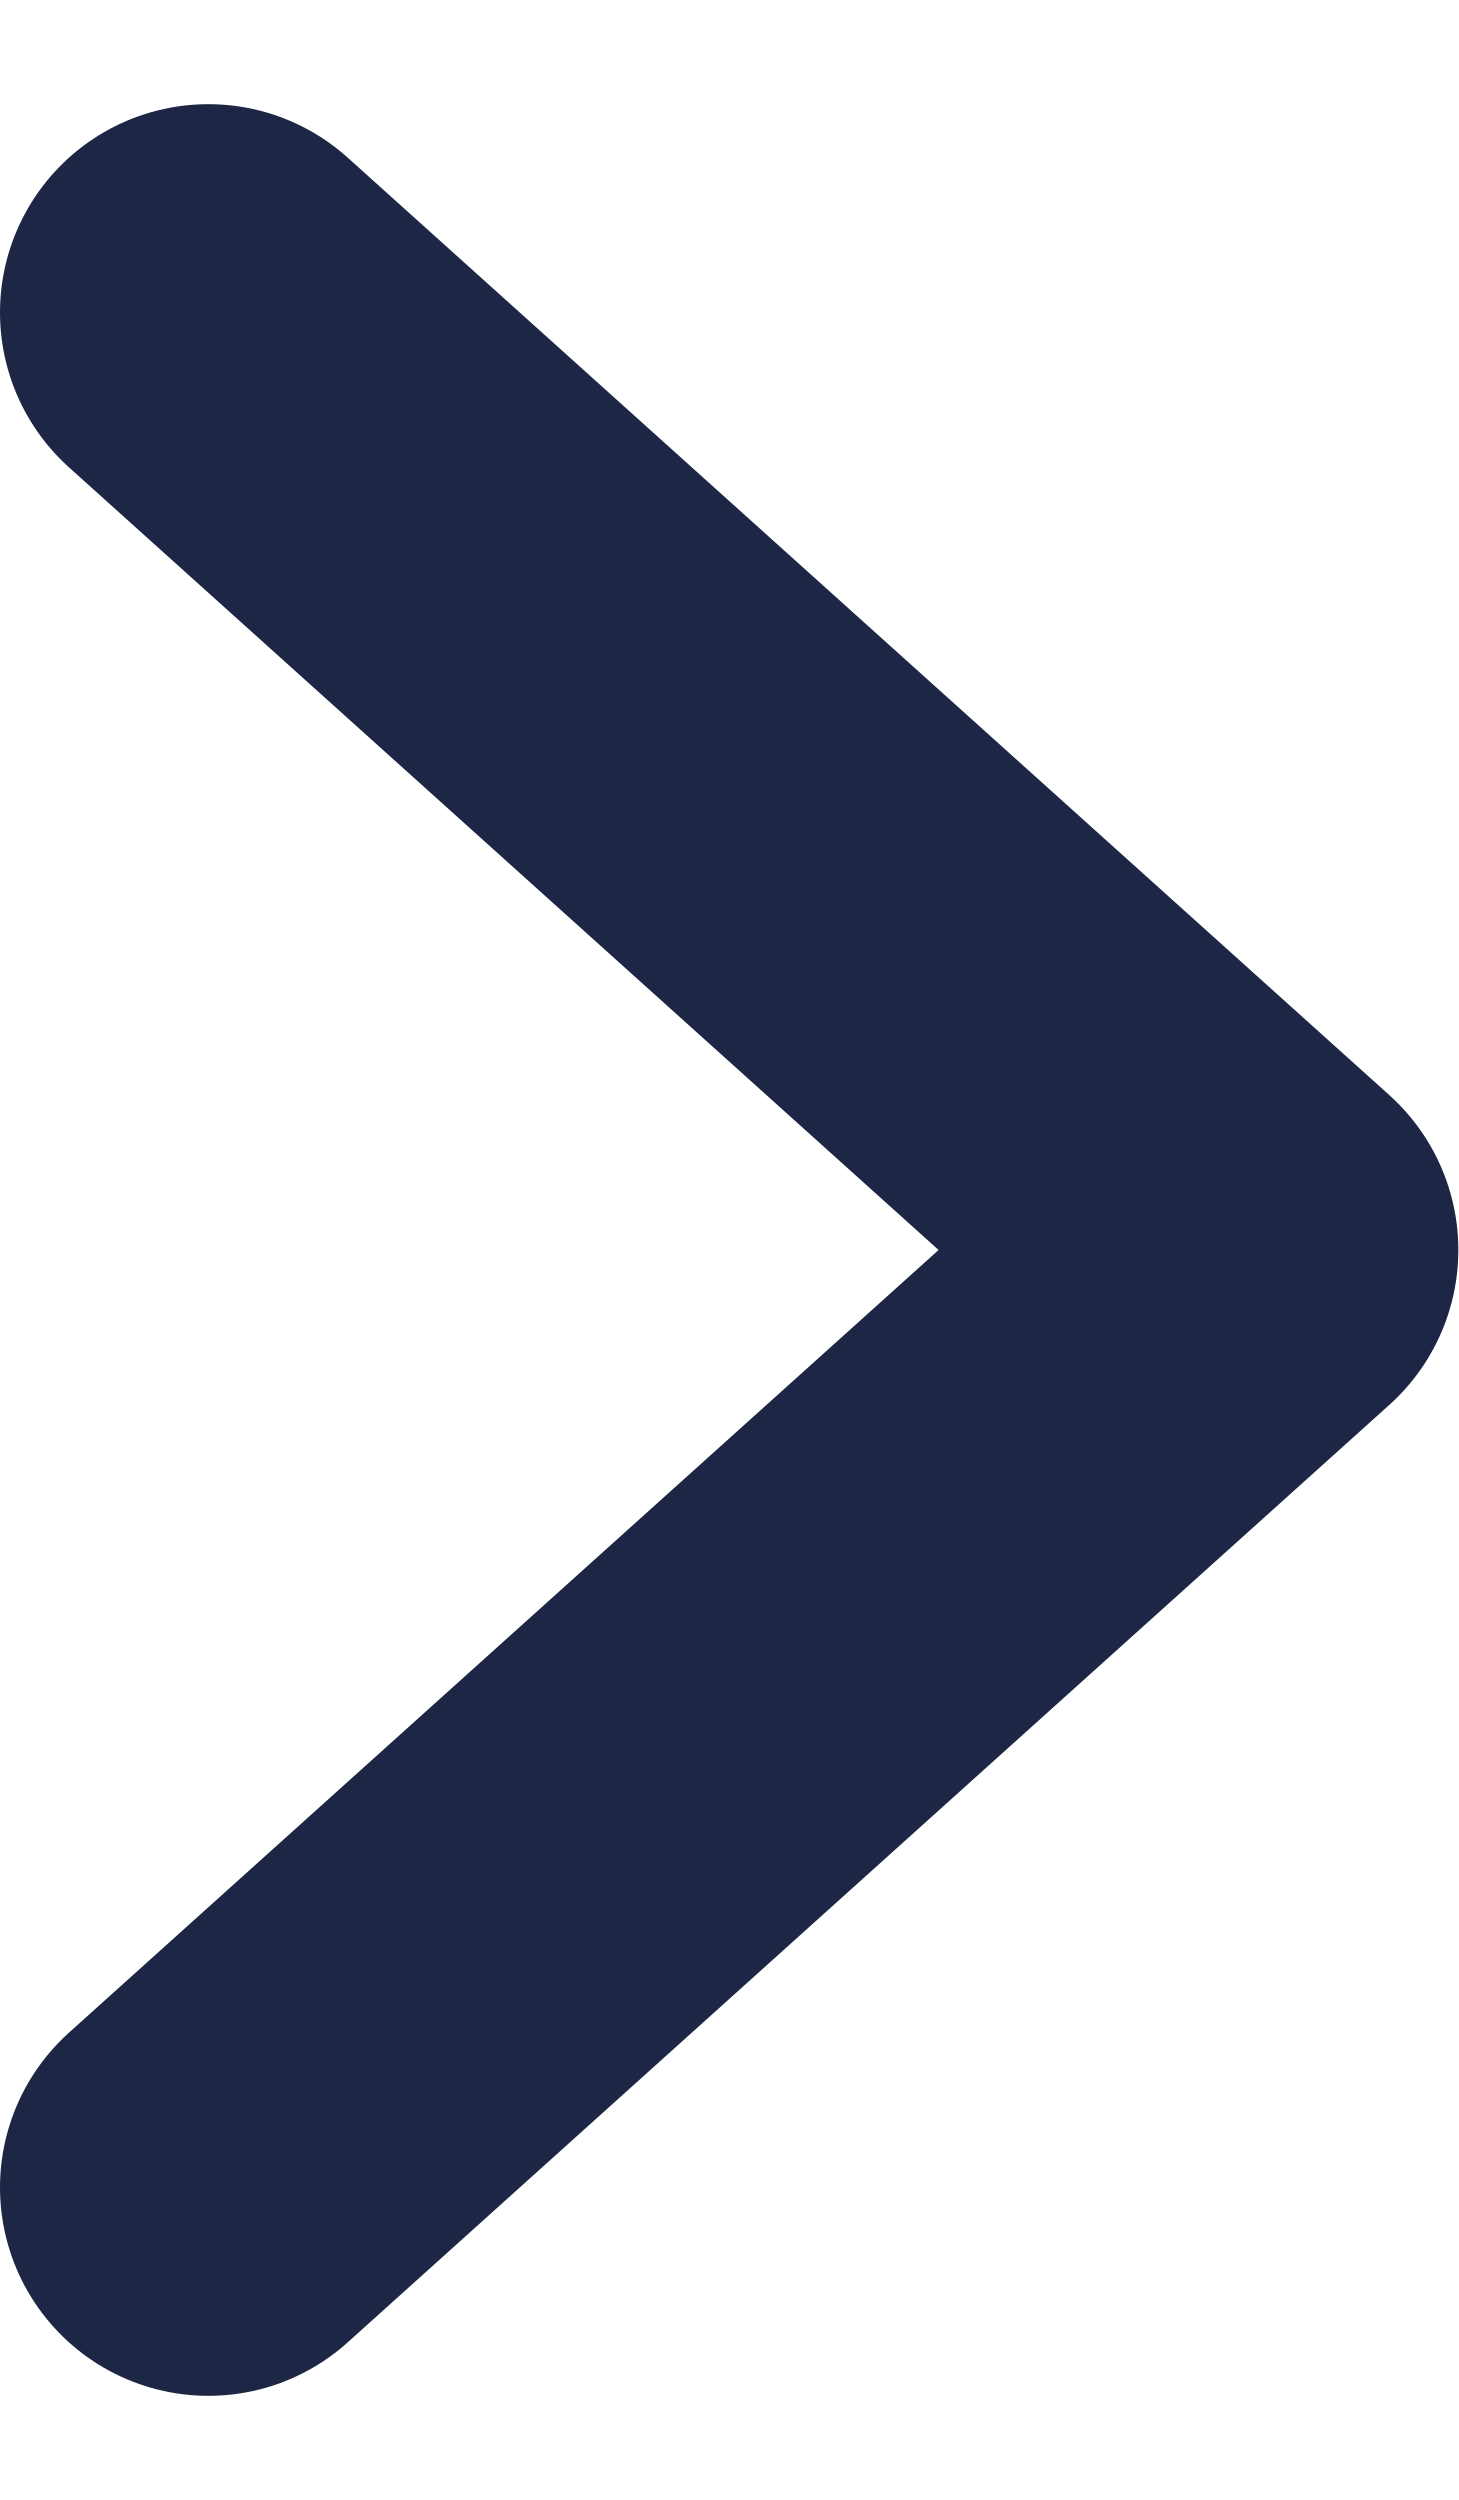
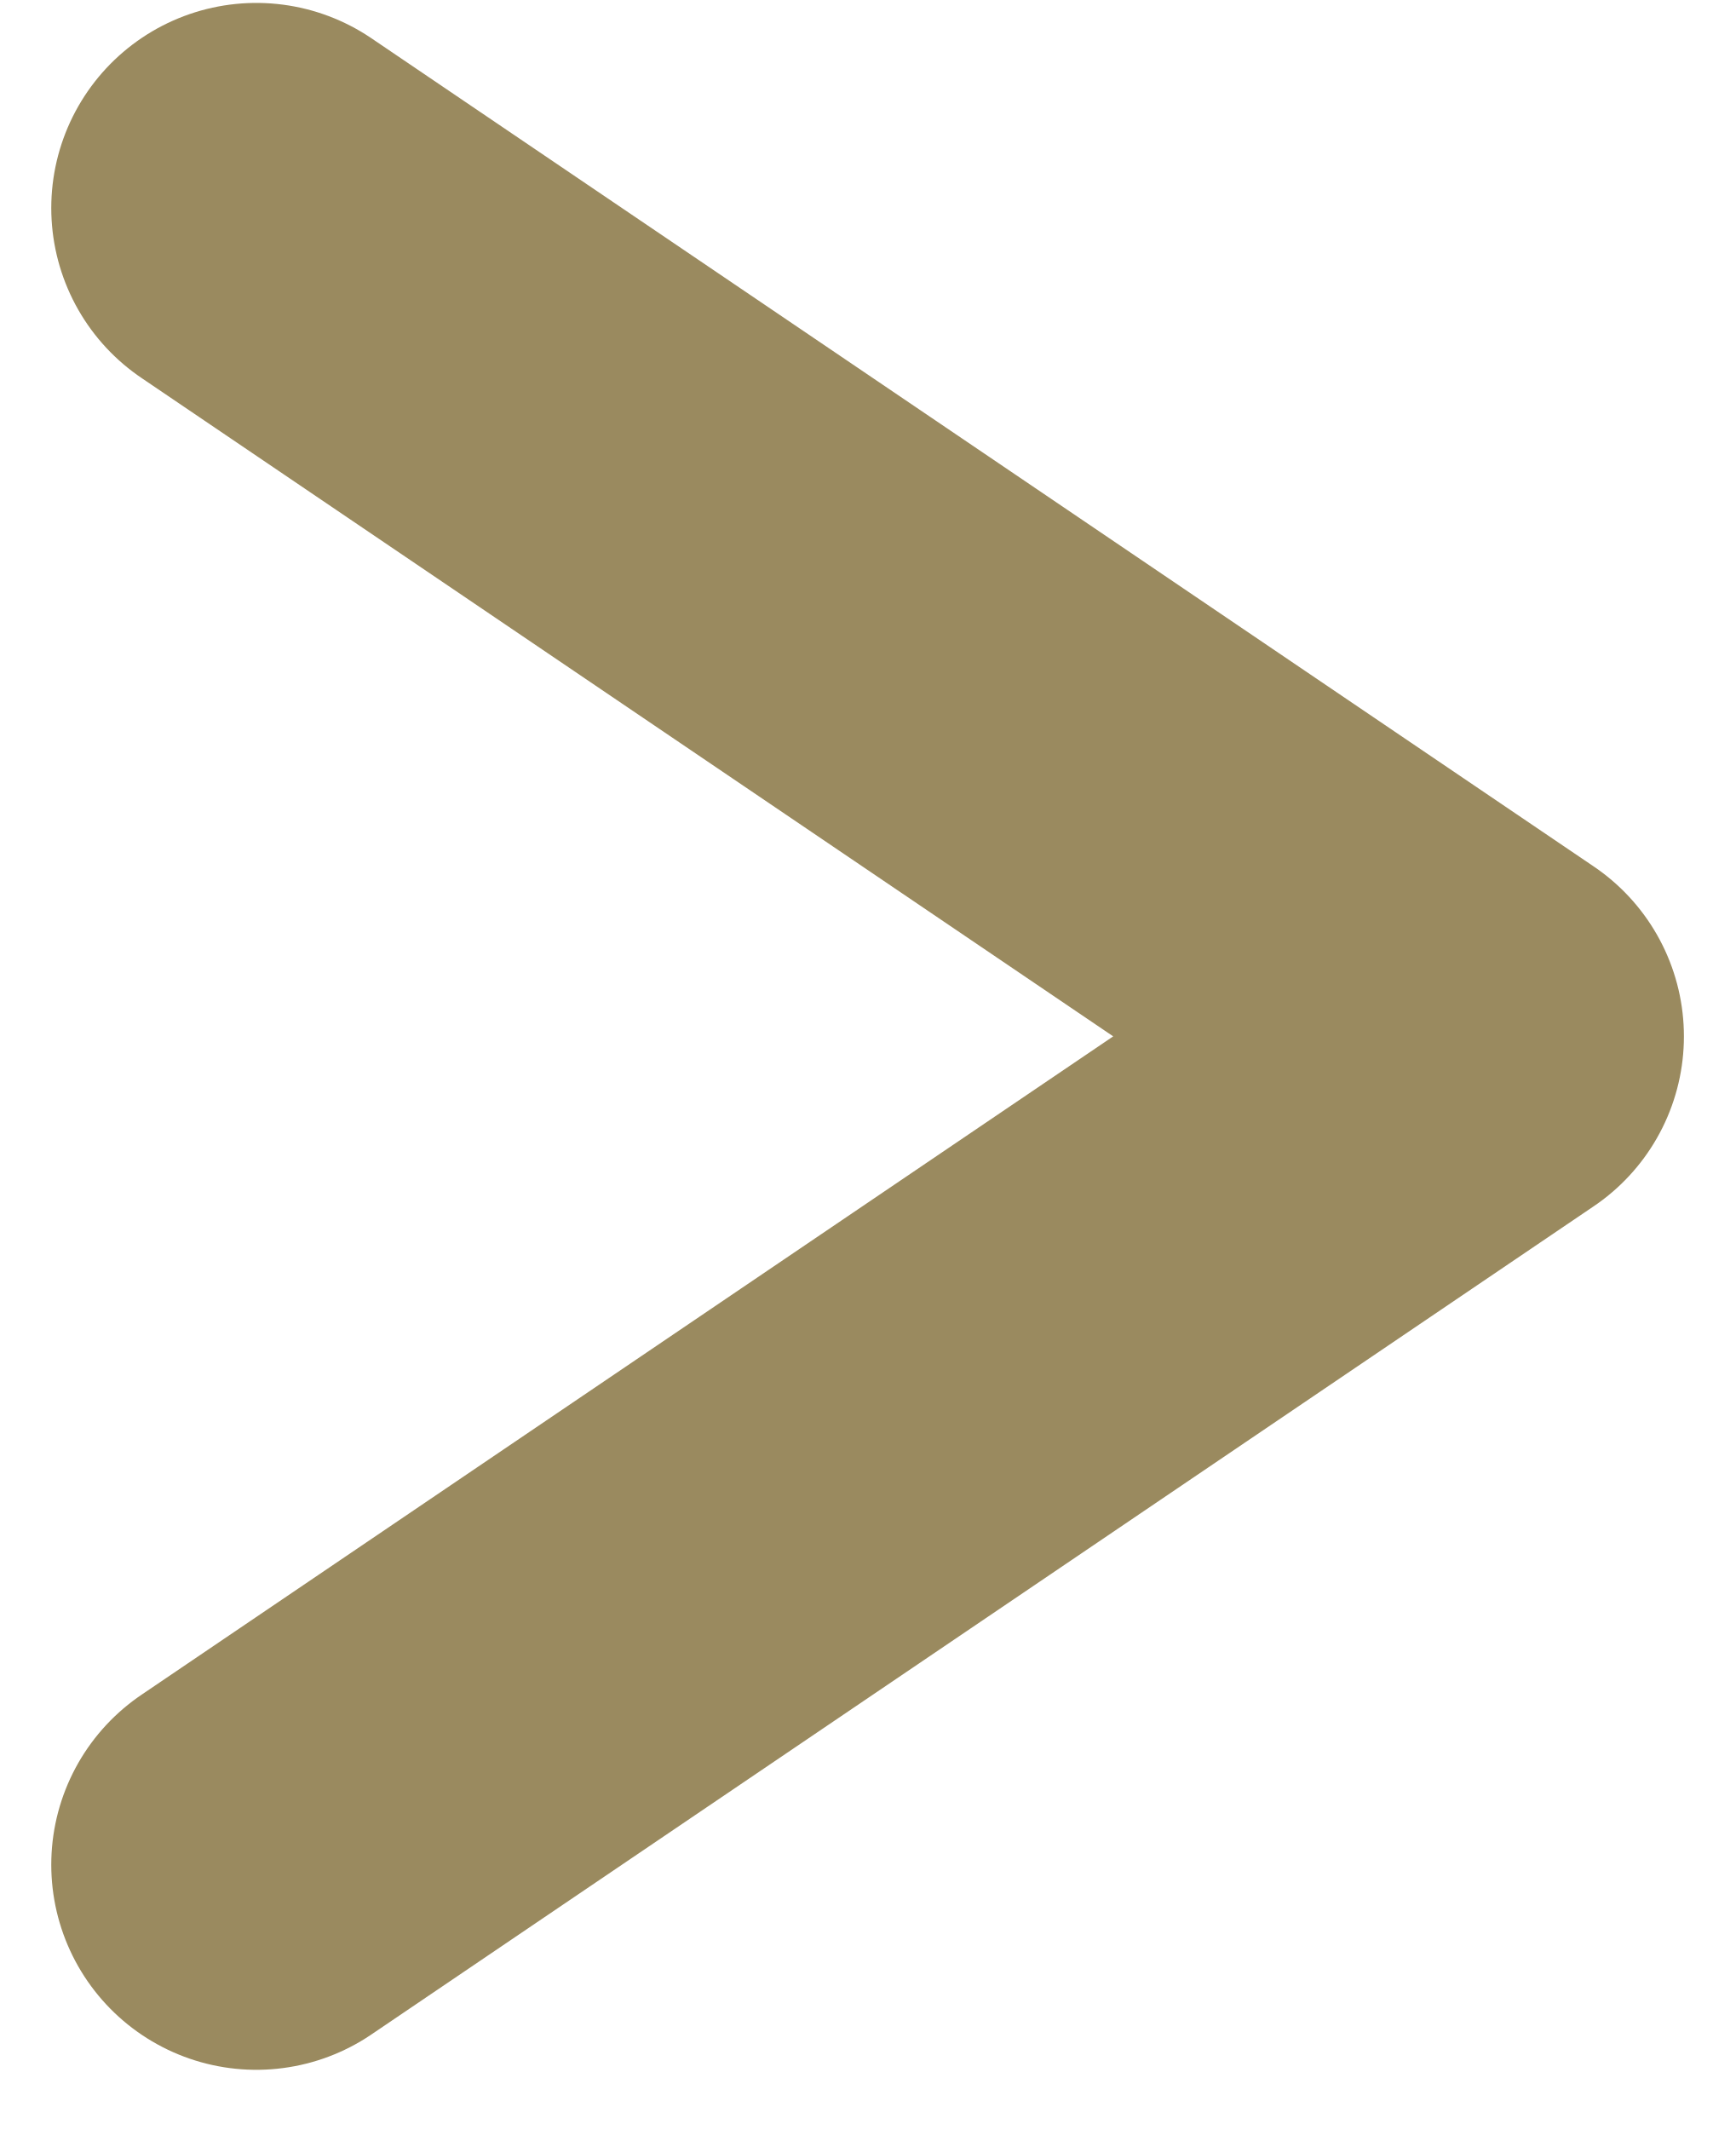
- <svg xmlns="http://www.w3.org/2000/svg" width="7" height="12" viewBox="0 0 7 12" fill="none">
-   <path d="M1 1.5L6 6L1 10.5" stroke="#1D2644" stroke-width="2" stroke-linecap="round" stroke-linejoin="round" />
+ <svg xmlns="http://www.w3.org/2000/svg" width="22" height="27" viewBox="0 0 22 27" fill="none">
+   <path d="M3.25 23.637L18.75 13.137L3.25 2.637" stroke="#9A8A5F" stroke-width="5.2" stroke-linecap="round" stroke-linejoin="round" />
</svg>
